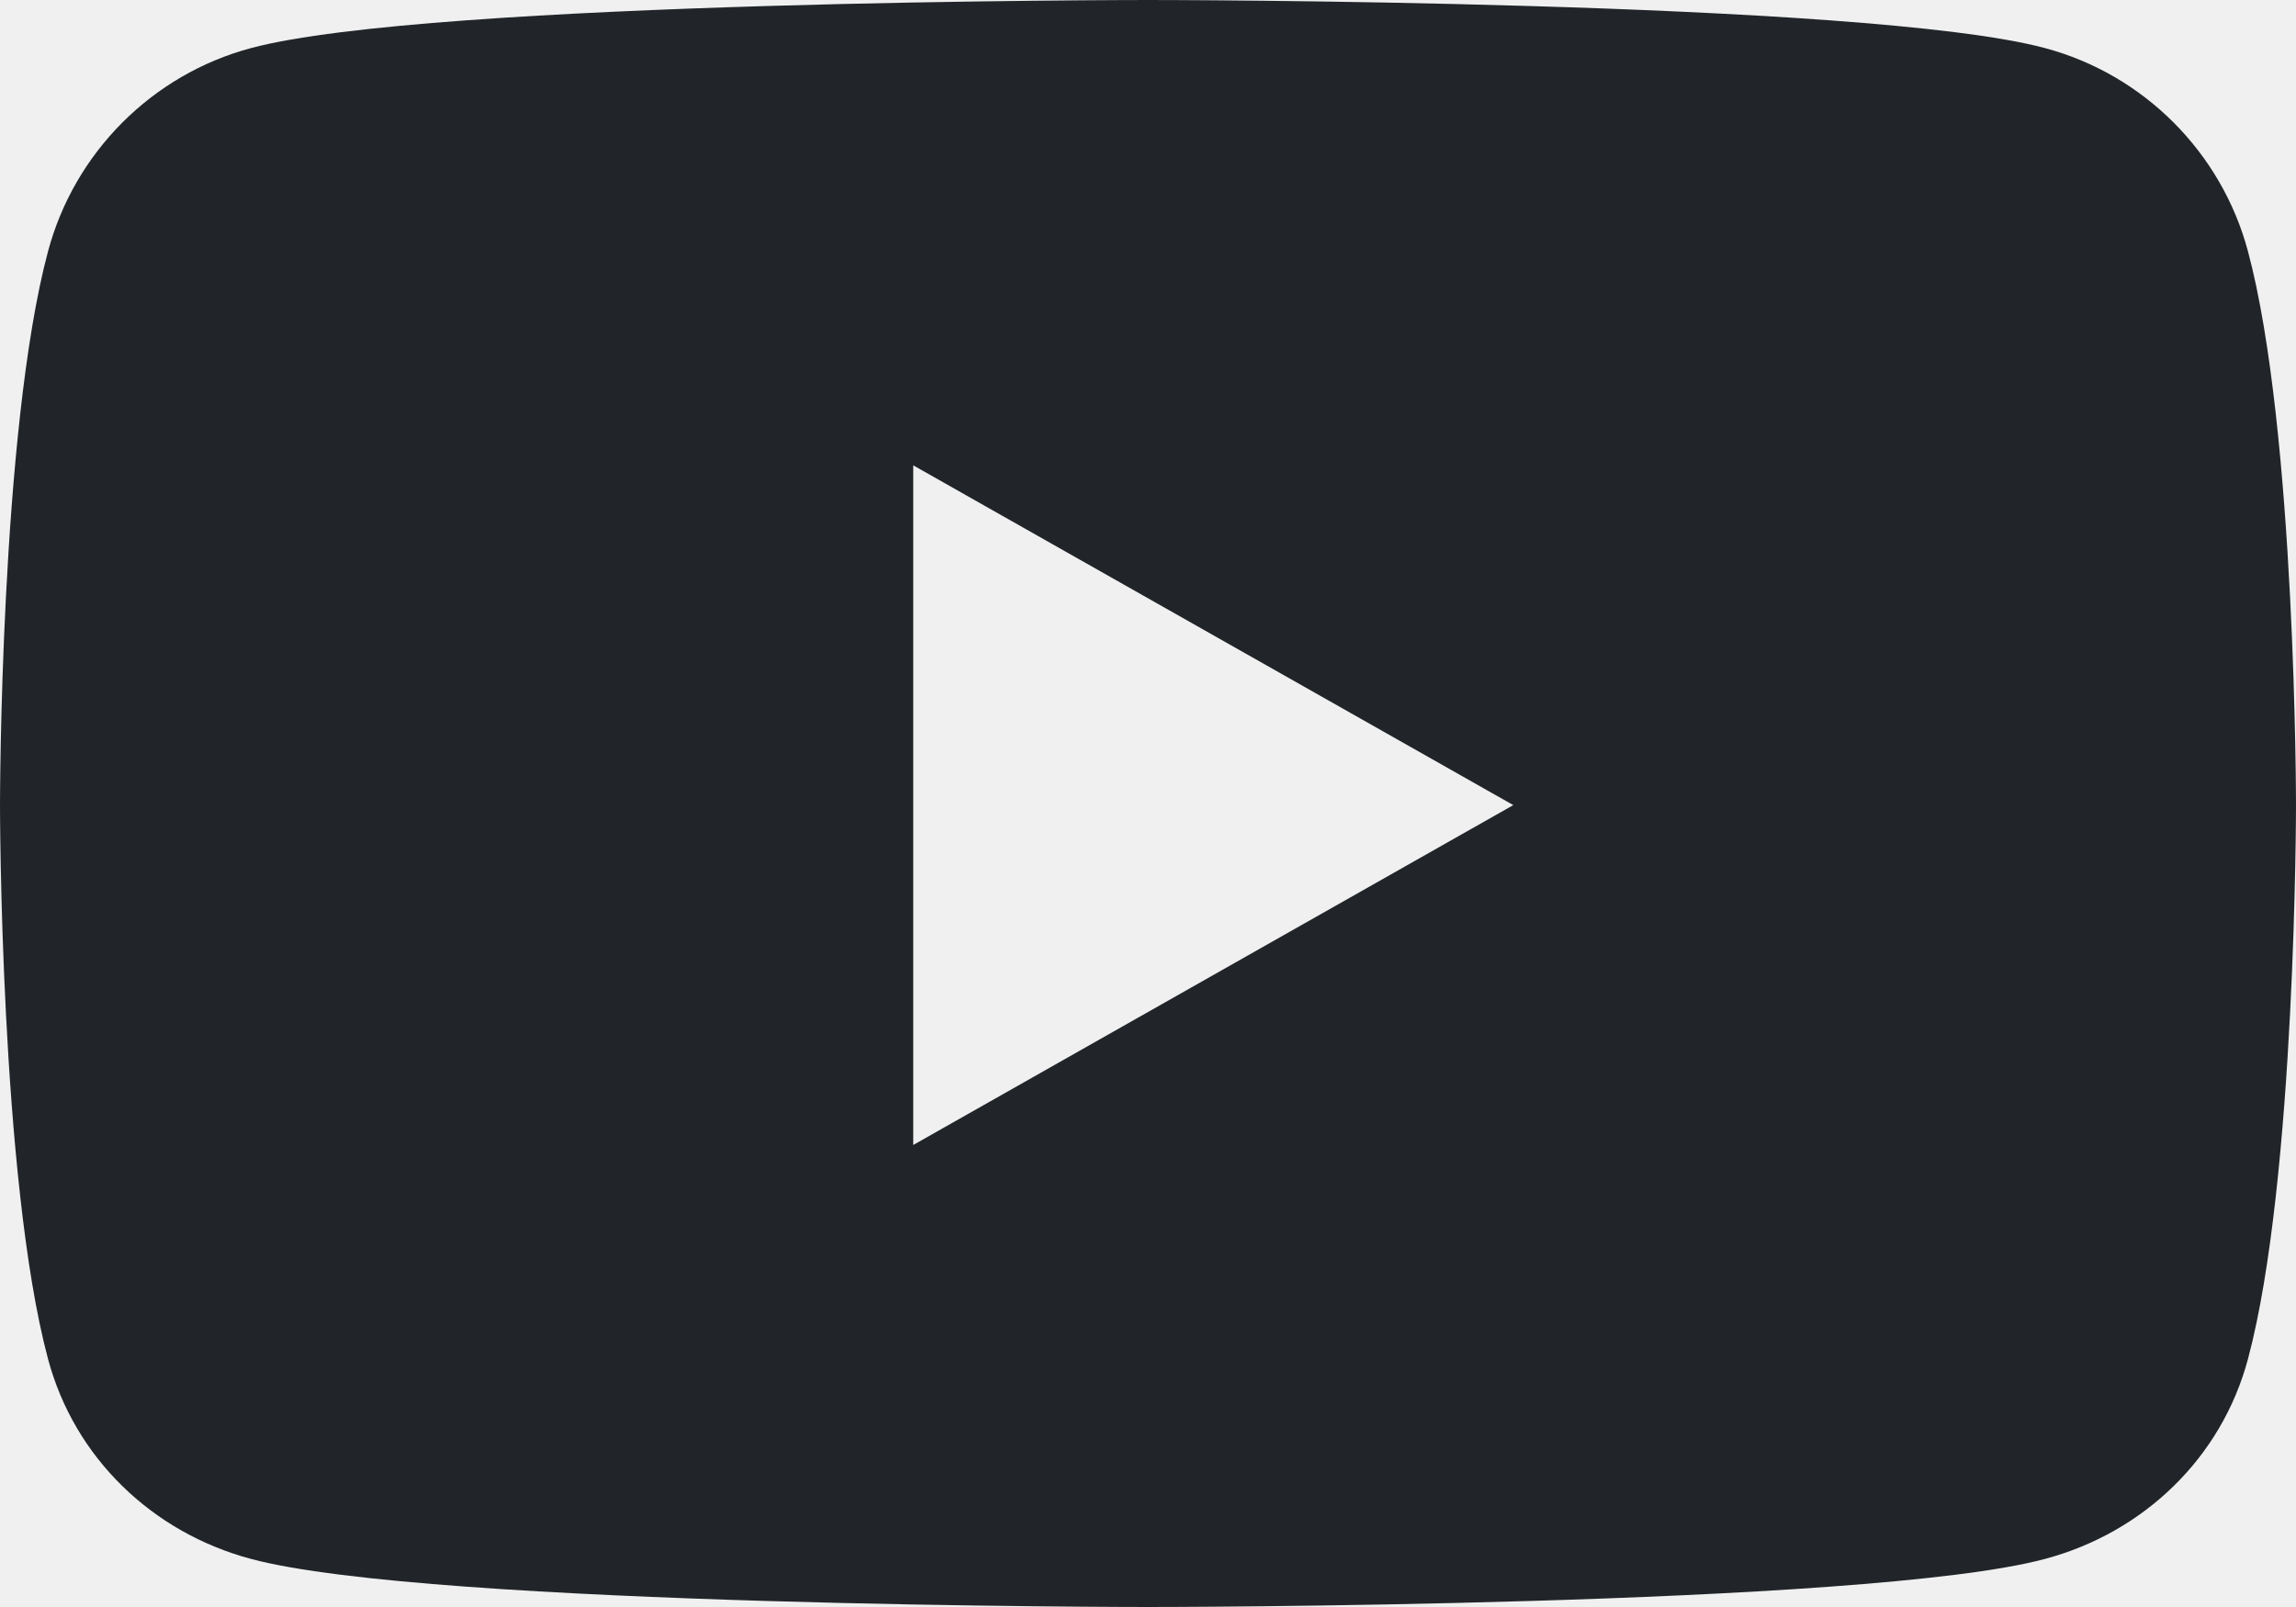
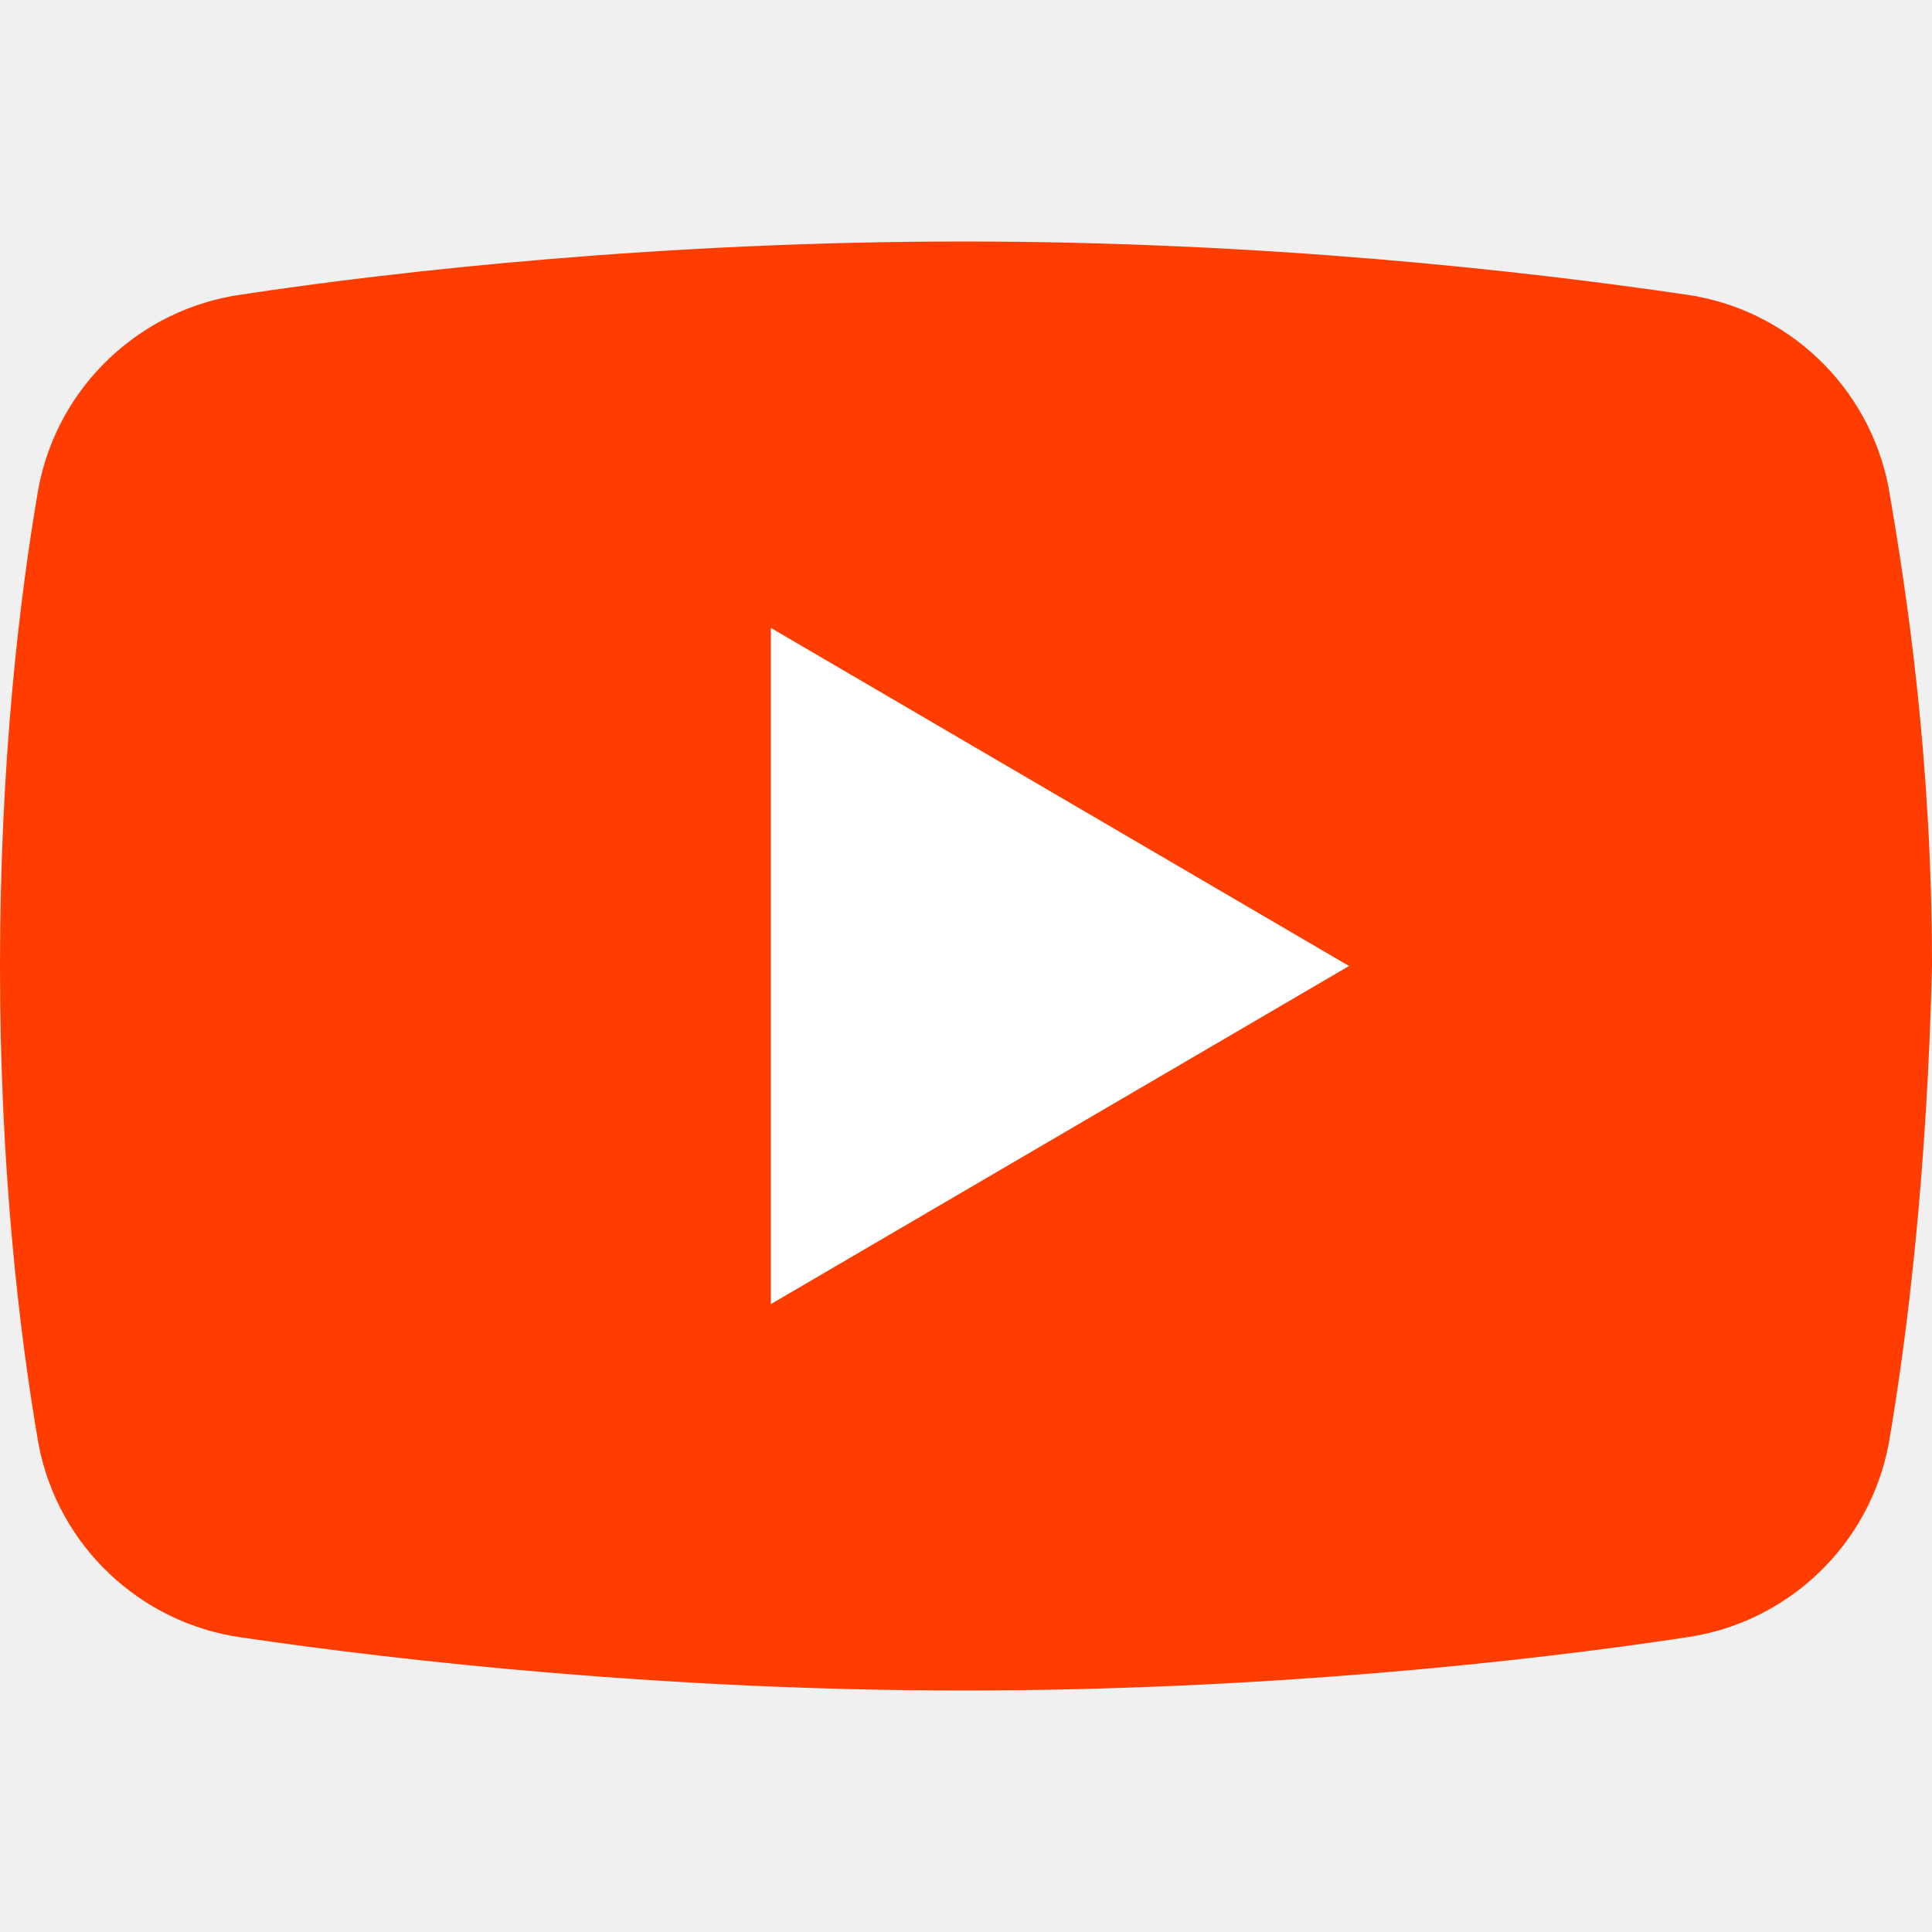
- <svg xmlns="http://www.w3.org/2000/svg" xmlns:xlink="http://www.w3.org/1999/xlink" width="20px" height="14px" viewBox="0 0 20 14" version="1.1">
-   <defs>
-     <path d="M19.582,2.191 C19.352,1.328 18.674,0.649 17.814,0.419 C16.254,0 10,0 10,0 C10,0 3.746,0 2.186,0.419 C1.326,0.649 0.648,1.328 0.418,2.191 C0,3.753 0,7.014 0,7.014 C0,7.014 0,10.275 0.418,11.838 C0.648,12.7 1.326,13.351 2.186,13.581 C3.746,14 10,14 10,14 C10,14 16.254,14 17.814,13.581 C18.674,13.351 19.352,12.7 19.582,11.838 C20,10.275 20,7.014 20,7.014 C20,7.014 20,3.753 19.582,2.191 Z M7.955,9.975 L7.955,4.054 L13.182,7.014 L7.955,9.975 Z" id="path-1" />
-   </defs>
-   <g id="Page-1" stroke="none" stroke-width="1" fill="none" fill-rule="evenodd">
-     <g id="Icon/Youtube">
-       <mask id="mask-2" fill="white">
-         <use xlink:href="#path-1" />
-       </mask>
-       <use id="Brands/youtube" fill="#212529" fill-rule="nonzero" xlink:href="#path-1" />
+ <svg xmlns="http://www.w3.org/2000/svg" width="80px" height="80px" viewBox="0 0 80 80" version="1.1">
+   <g id="Symbols" stroke="none" stroke-width="1" fill="none" fill-rule="evenodd">
+     <g id="icon-youtube" transform="translate(0, 10)" fill-rule="nonzero">
+       <path d="M78.204,49.8 C77.406,54 74.015,57.2 69.825,57.8 C63.242,58.8 52.269,60 39.9,60 C27.731,60 16.758,58.8 9.975,57.8 C5.786,57.2 2.394,54 1.596,49.8 C0.798,45.2 0,38.4 0,30 C0,21.6 0.798,14.8 1.596,10.2 C2.394,6 5.786,2.8 9.975,2.2 C16.559,1.2 27.531,0 39.9,0 C52.269,0 63.042,1.2 69.825,2.2 C74.015,2.8 77.406,6 78.204,10.2 C79.002,14.8 80,21.6 80,30 C79.8,38.4 79.002,45.2 78.204,49.8 Z" id="Path" fill="#FF3D00" />
+       <polygon id="Path" fill="#FFFFFF" points="31.92 44 31.92 16 55.86 30" />
    </g>
  </g>
</svg>
